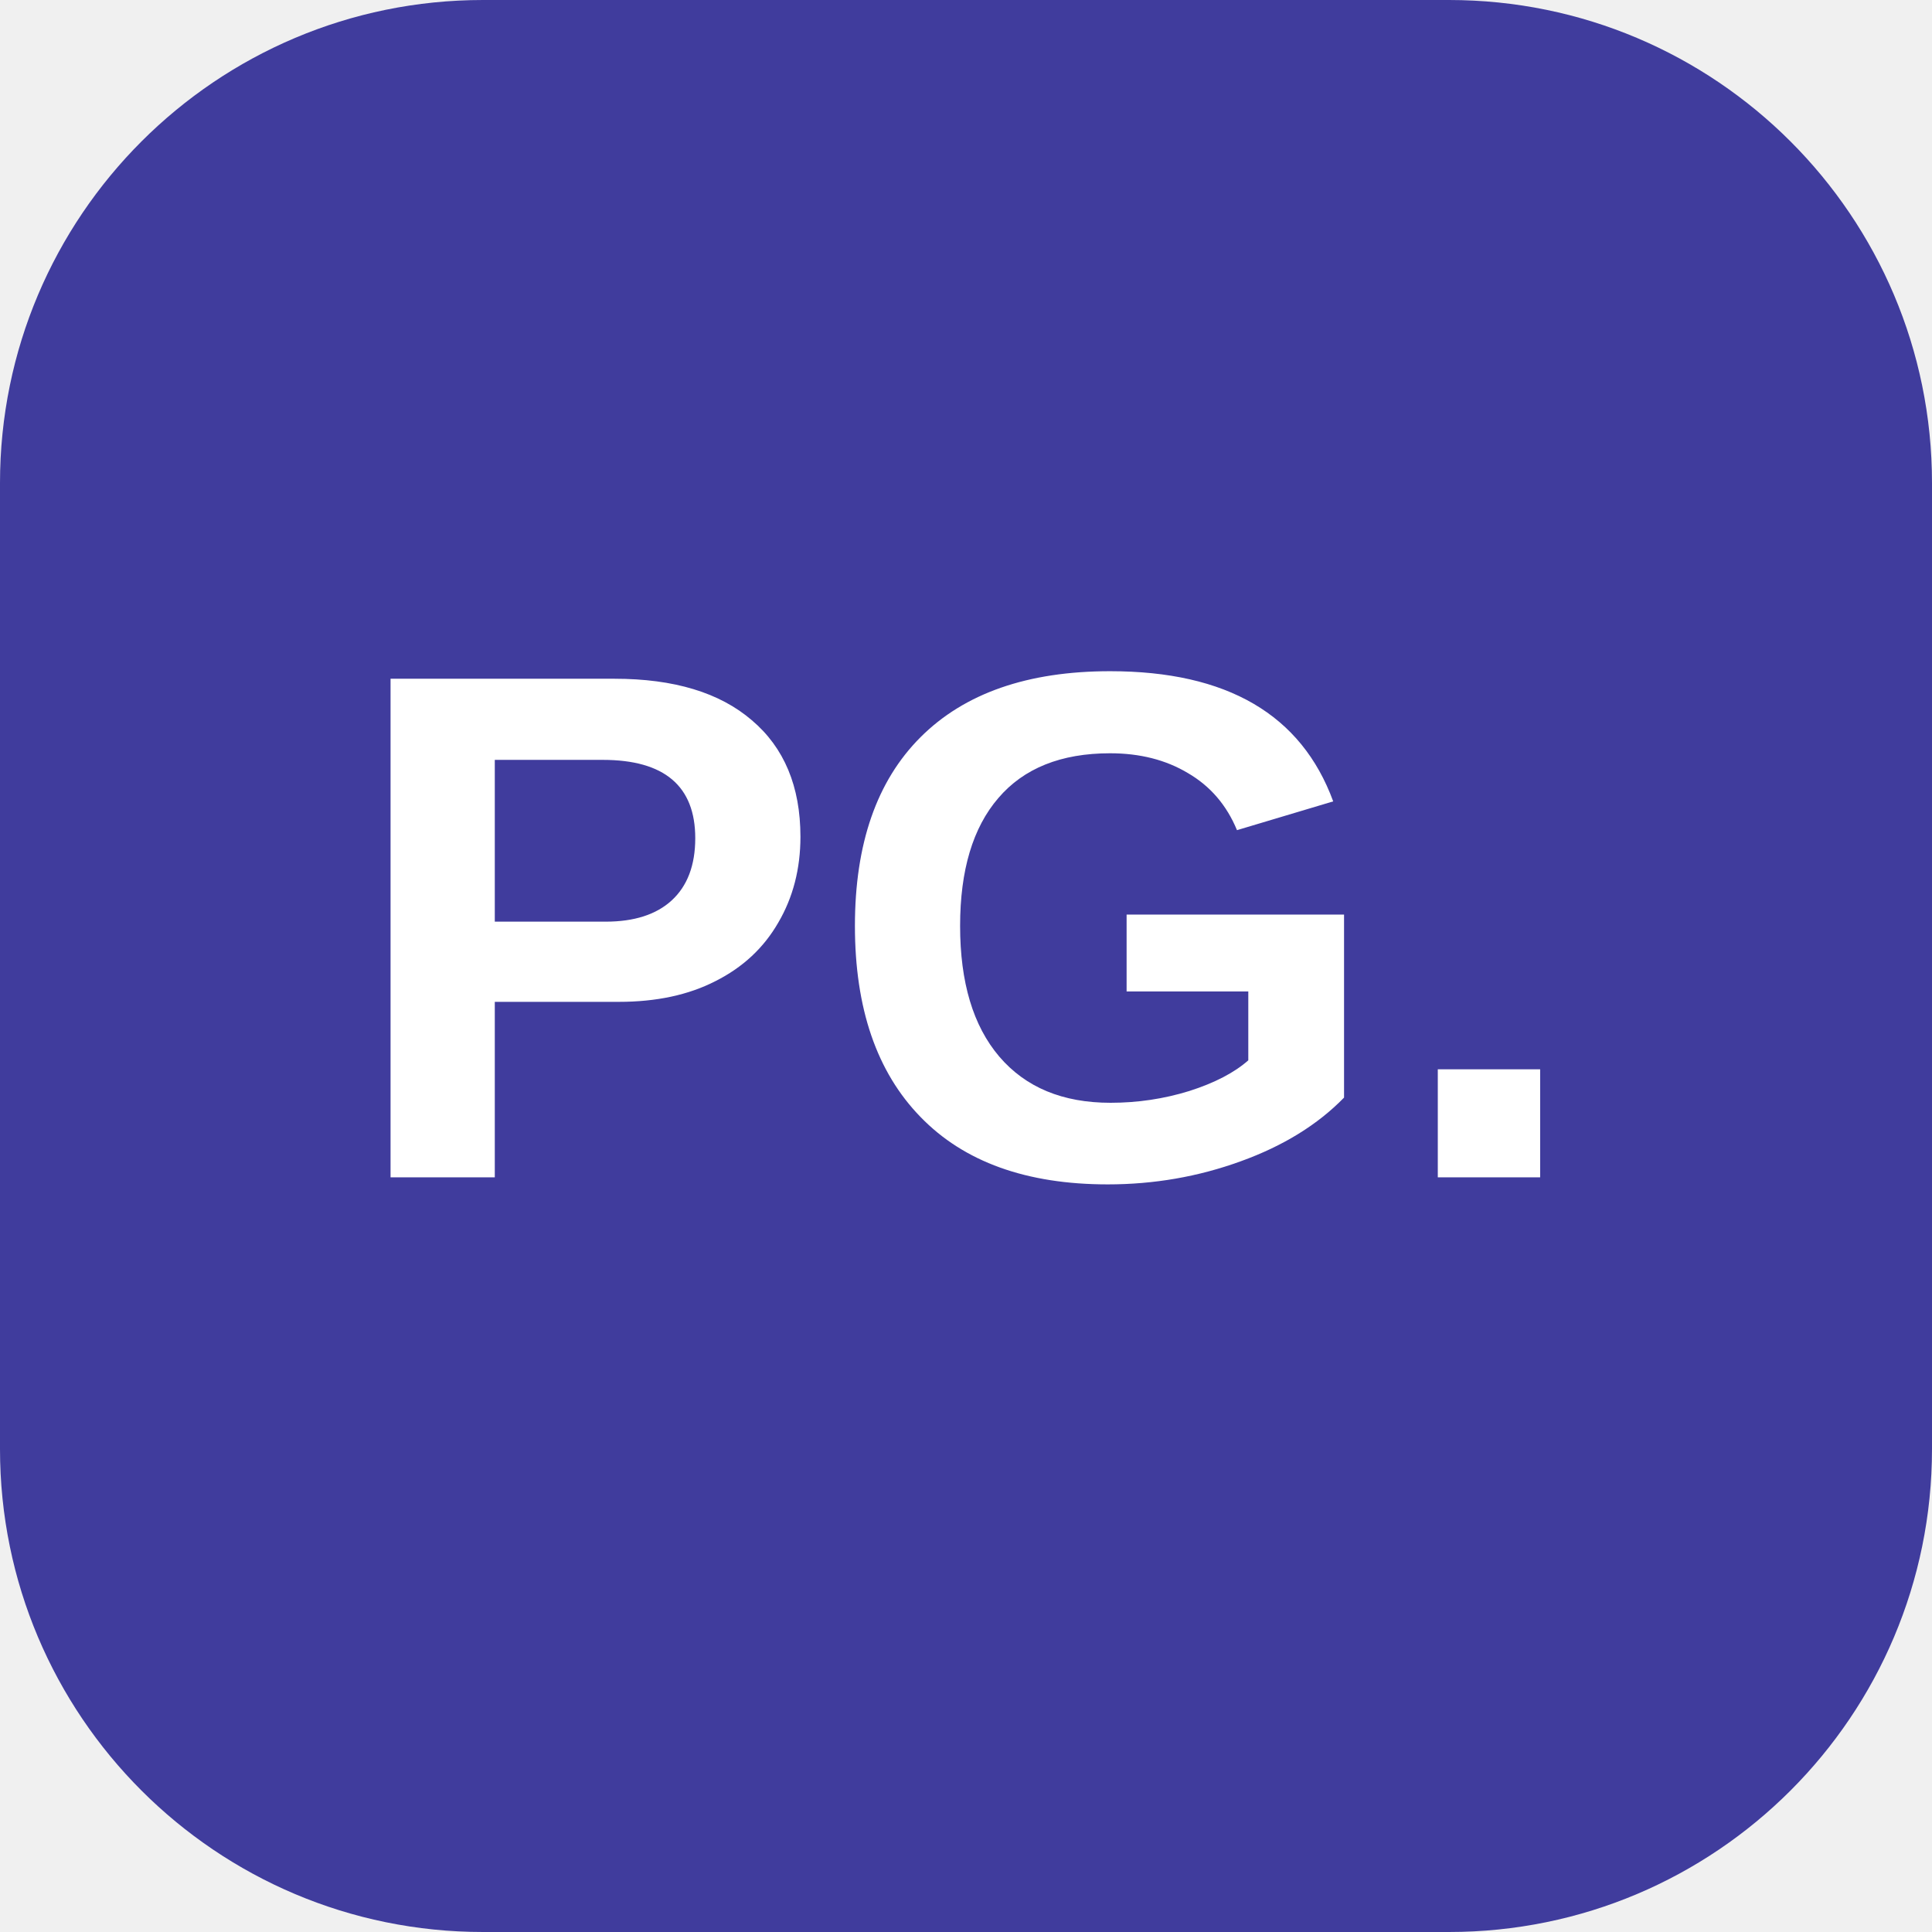
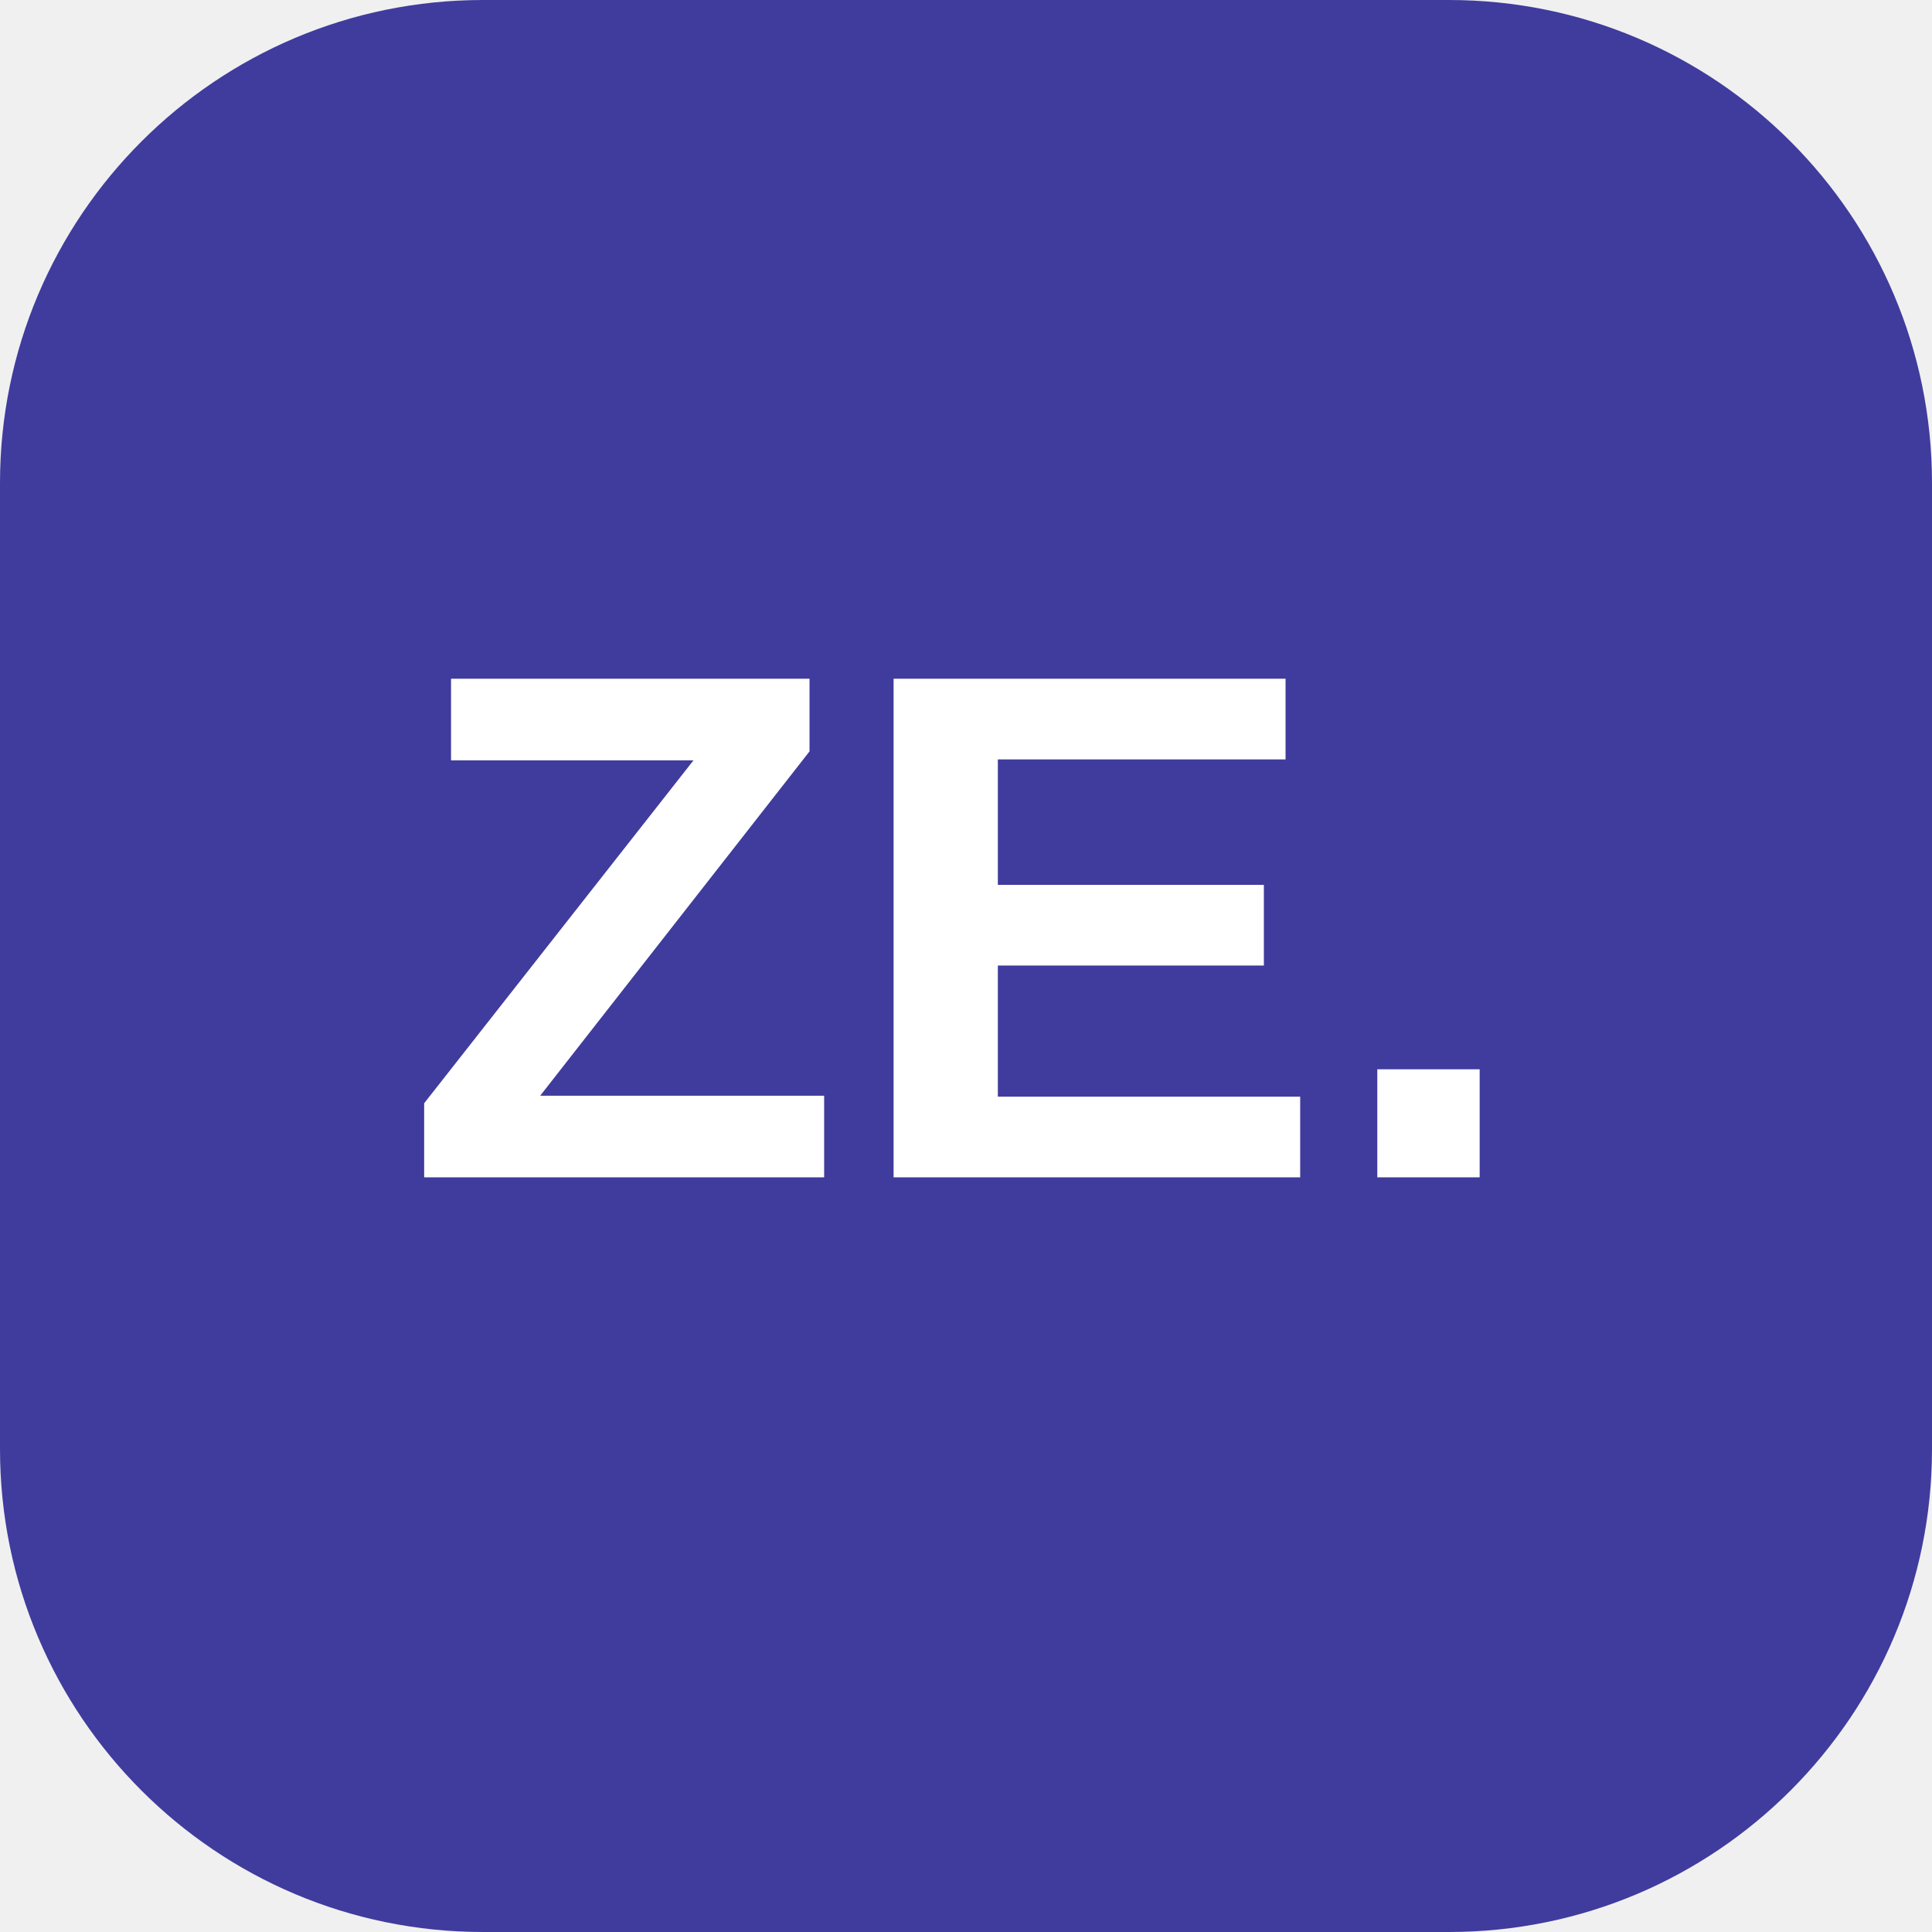
<svg xmlns="http://www.w3.org/2000/svg" viewBox="0 0 64 64">
  <rect width="64" height="64" rx="16" fill="#403c9d" />
-   <text x="32" y="39" fill="#fff" font-family="Arial,sans-serif" font-size="24" font-weight="700" text-anchor="middle">PG.</text>
+   <text x="32" y="39" fill="#fff" font-family="Arial,sans-serif" font-size="24" font-weight="700" text-anchor="middle">ZE.</text>
</svg>
